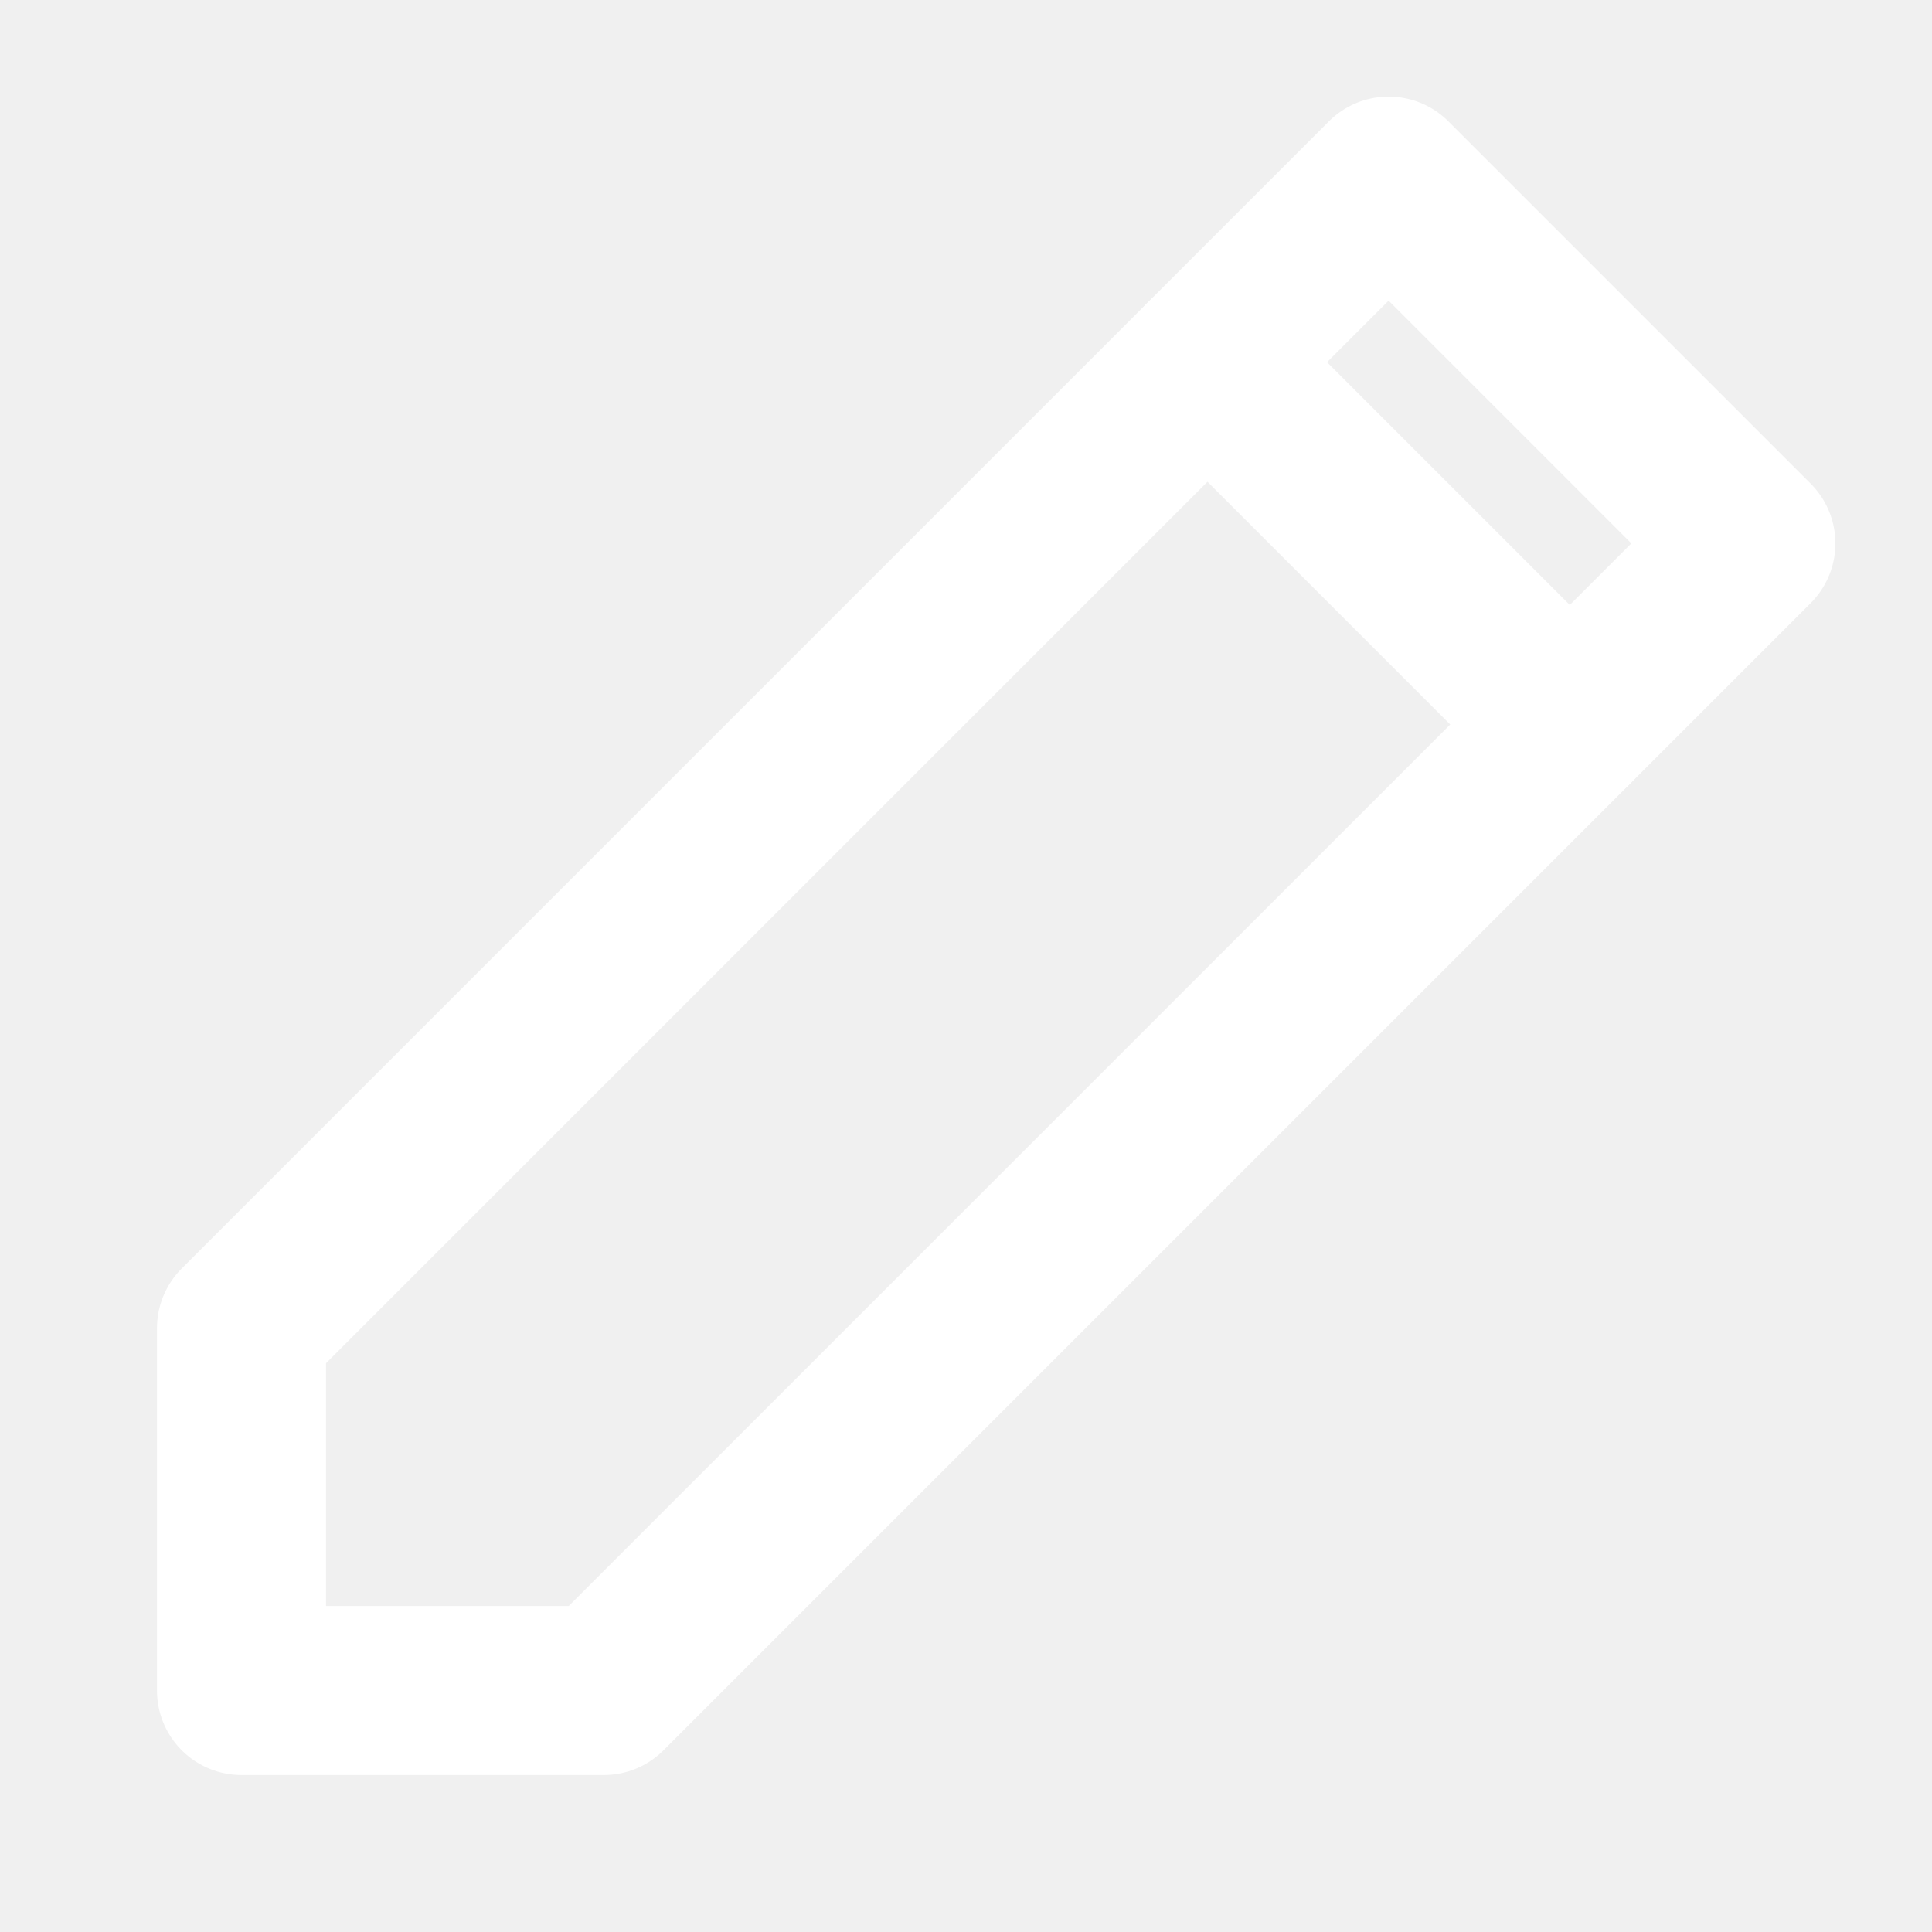
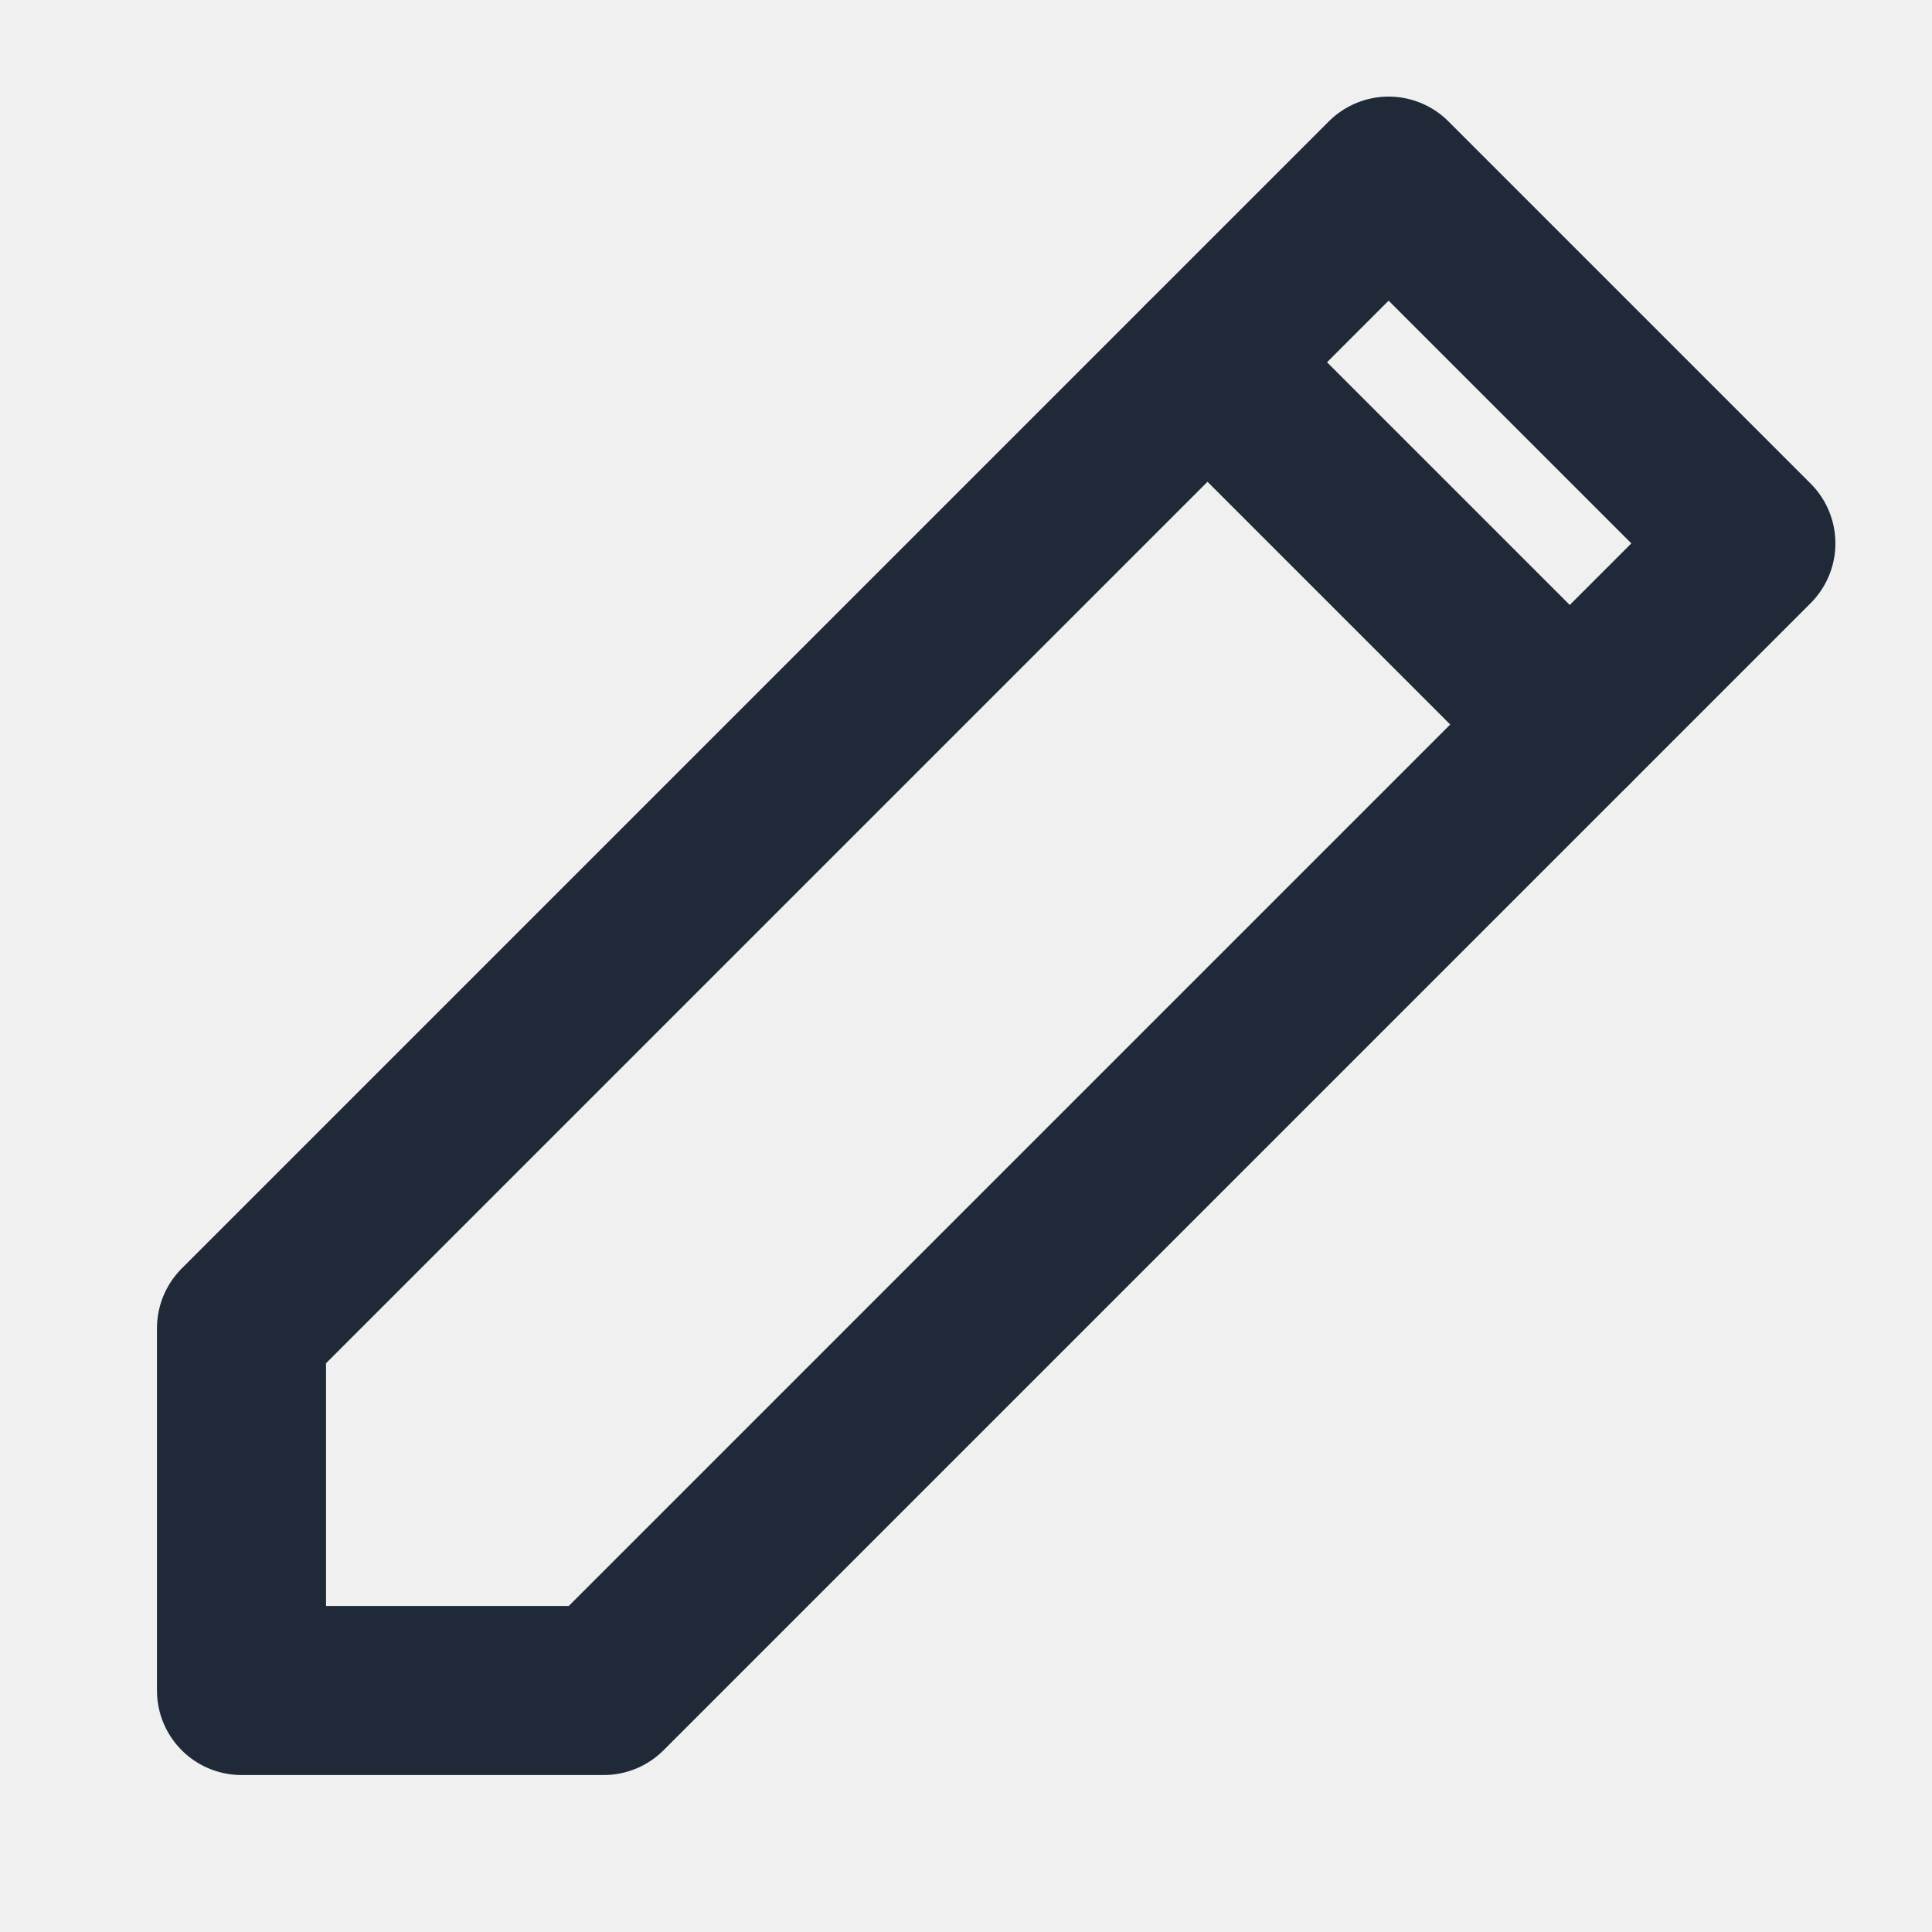
<svg xmlns="http://www.w3.org/2000/svg" width="16" height="16" viewBox="0 0 16 16" fill="none">
-   <path d="M11.5 1.5L14.5 4.5L5 14H2V11L11.5 1.5Z" stroke="white" stroke-width="1.4" stroke-linecap="round" stroke-linejoin="round" />
-   <path d="M10 3L13 6" stroke="white" stroke-width="1.4" stroke-linecap="round" />
+   <path d="M11.5 1.5L14.5 4.5L5 14H2V11L11.5 1.5Z" stroke="#1f2937" stroke-width="1.4" stroke-linecap="round" stroke-linejoin="round" />
+   <path d="M10 3L13 6" stroke="#1f2937" stroke-width="1.4" stroke-linecap="round" />
</svg>
